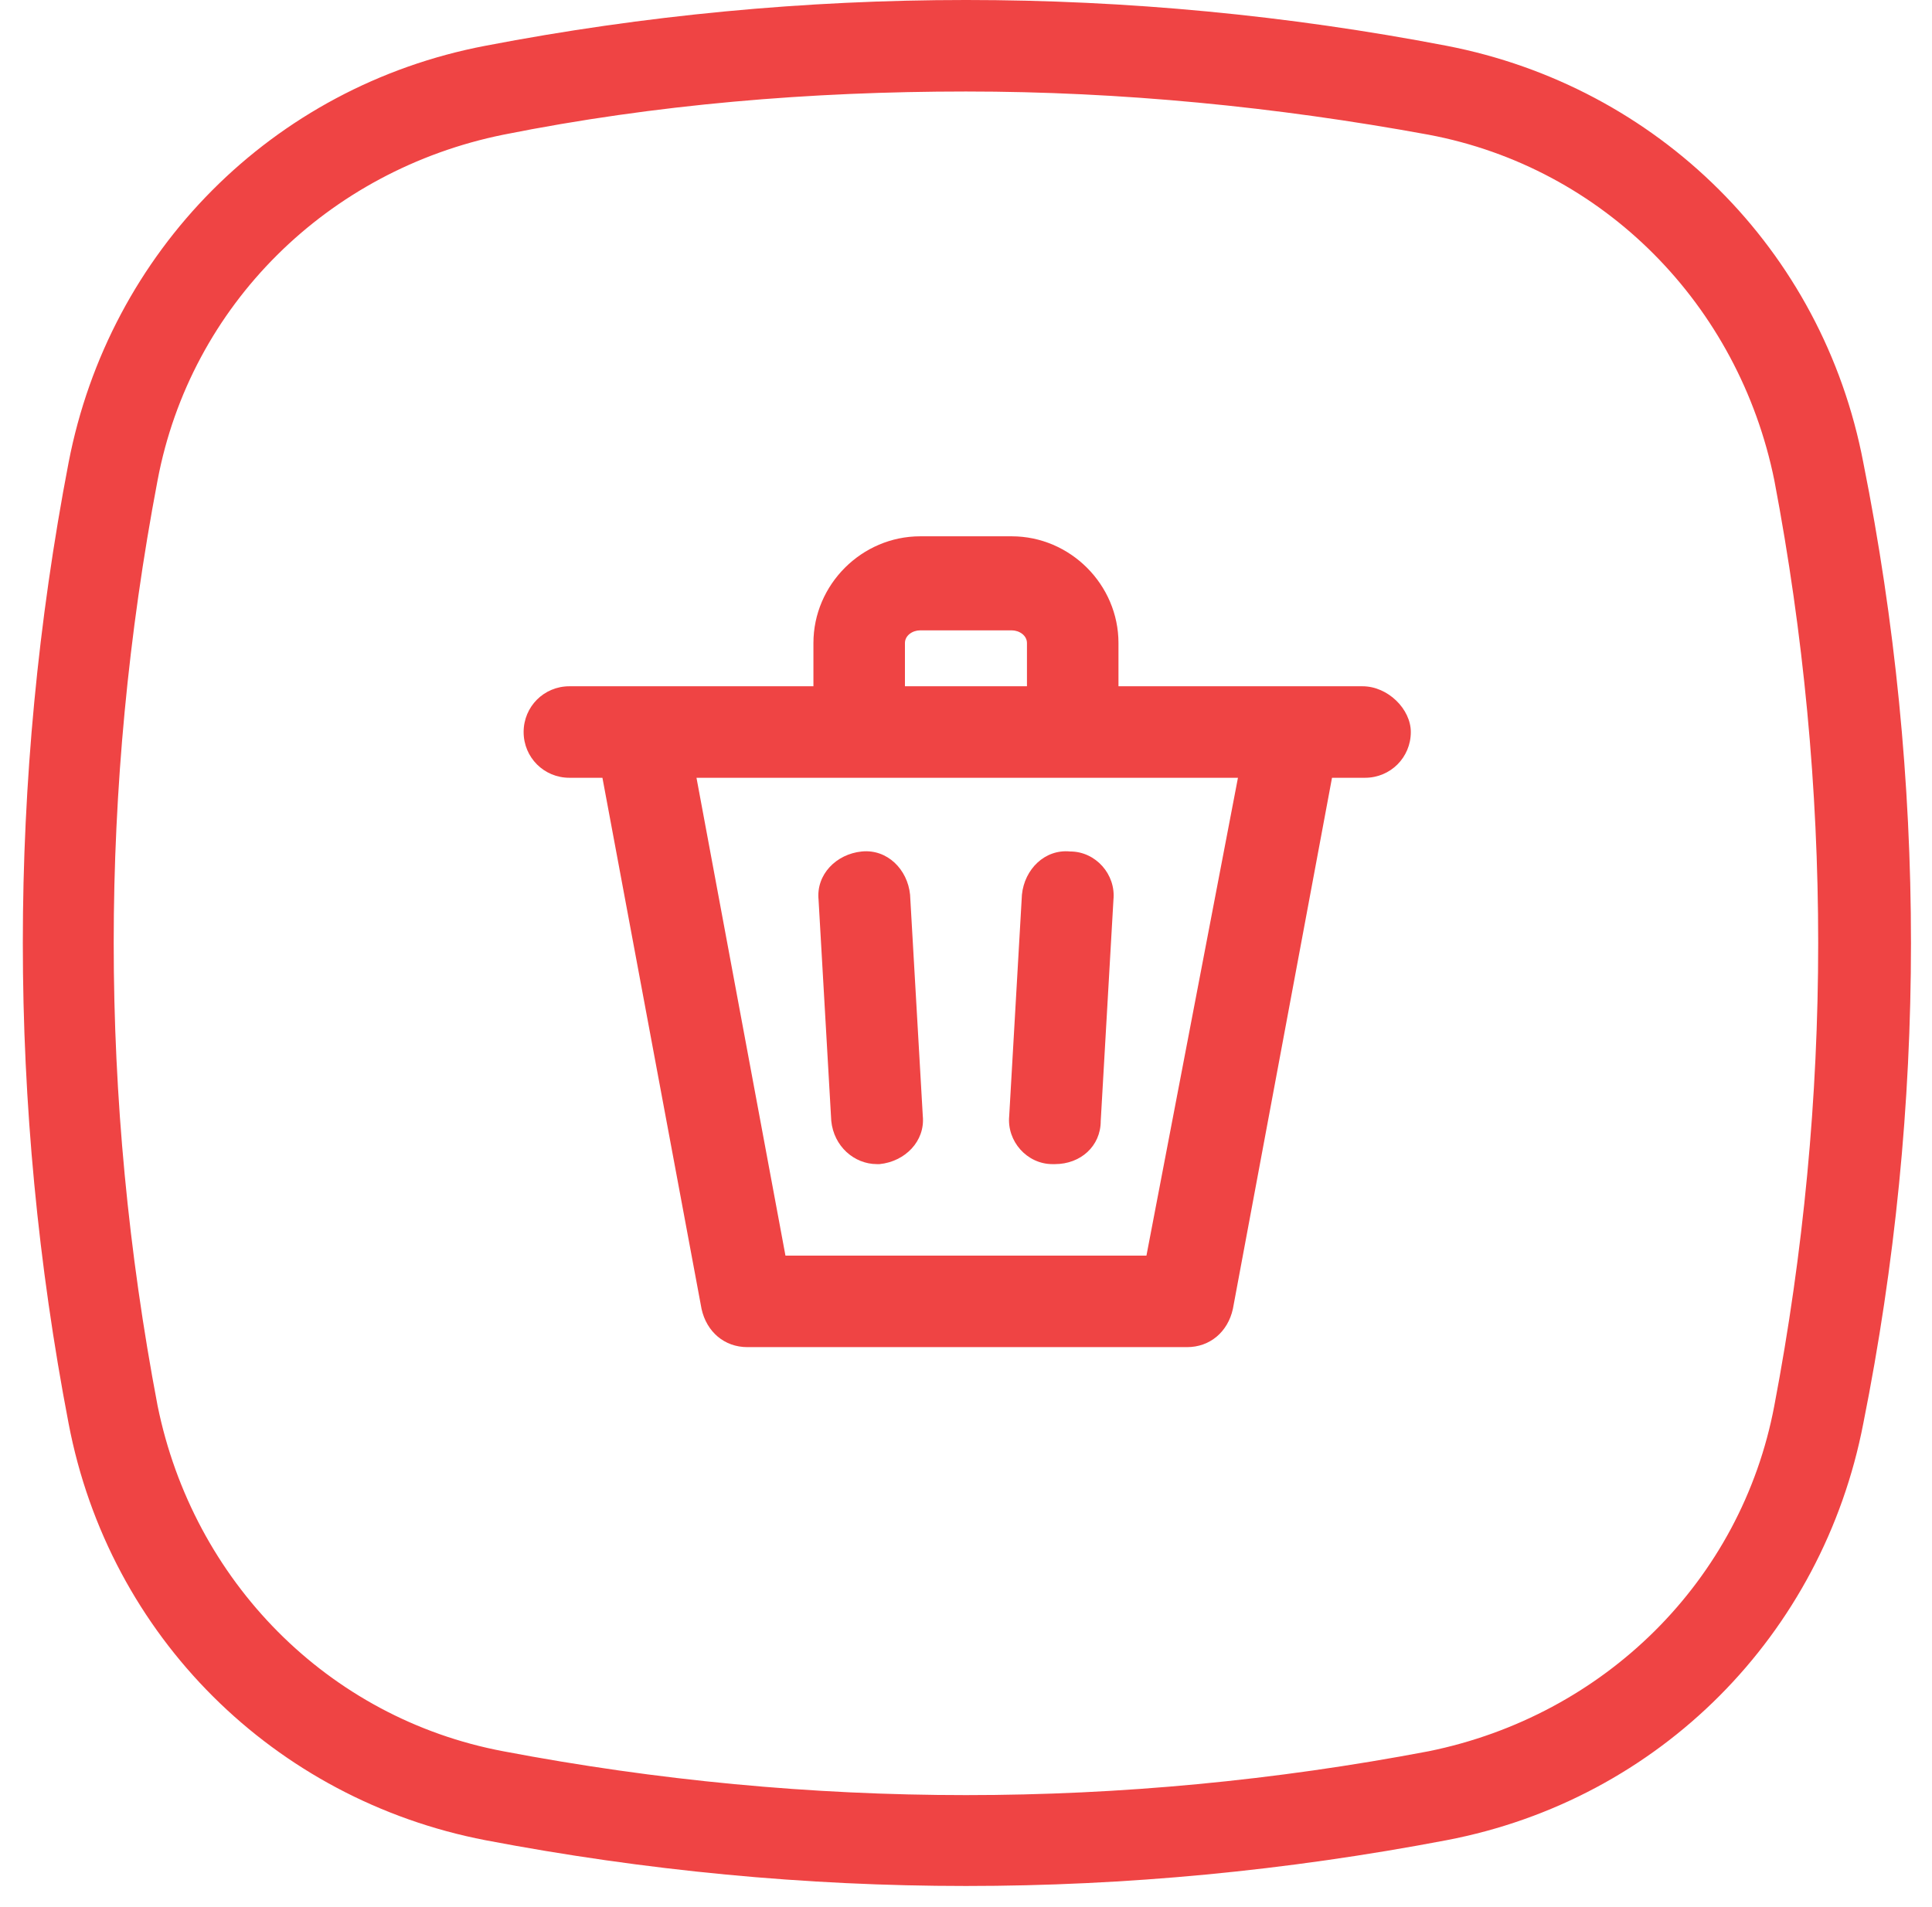
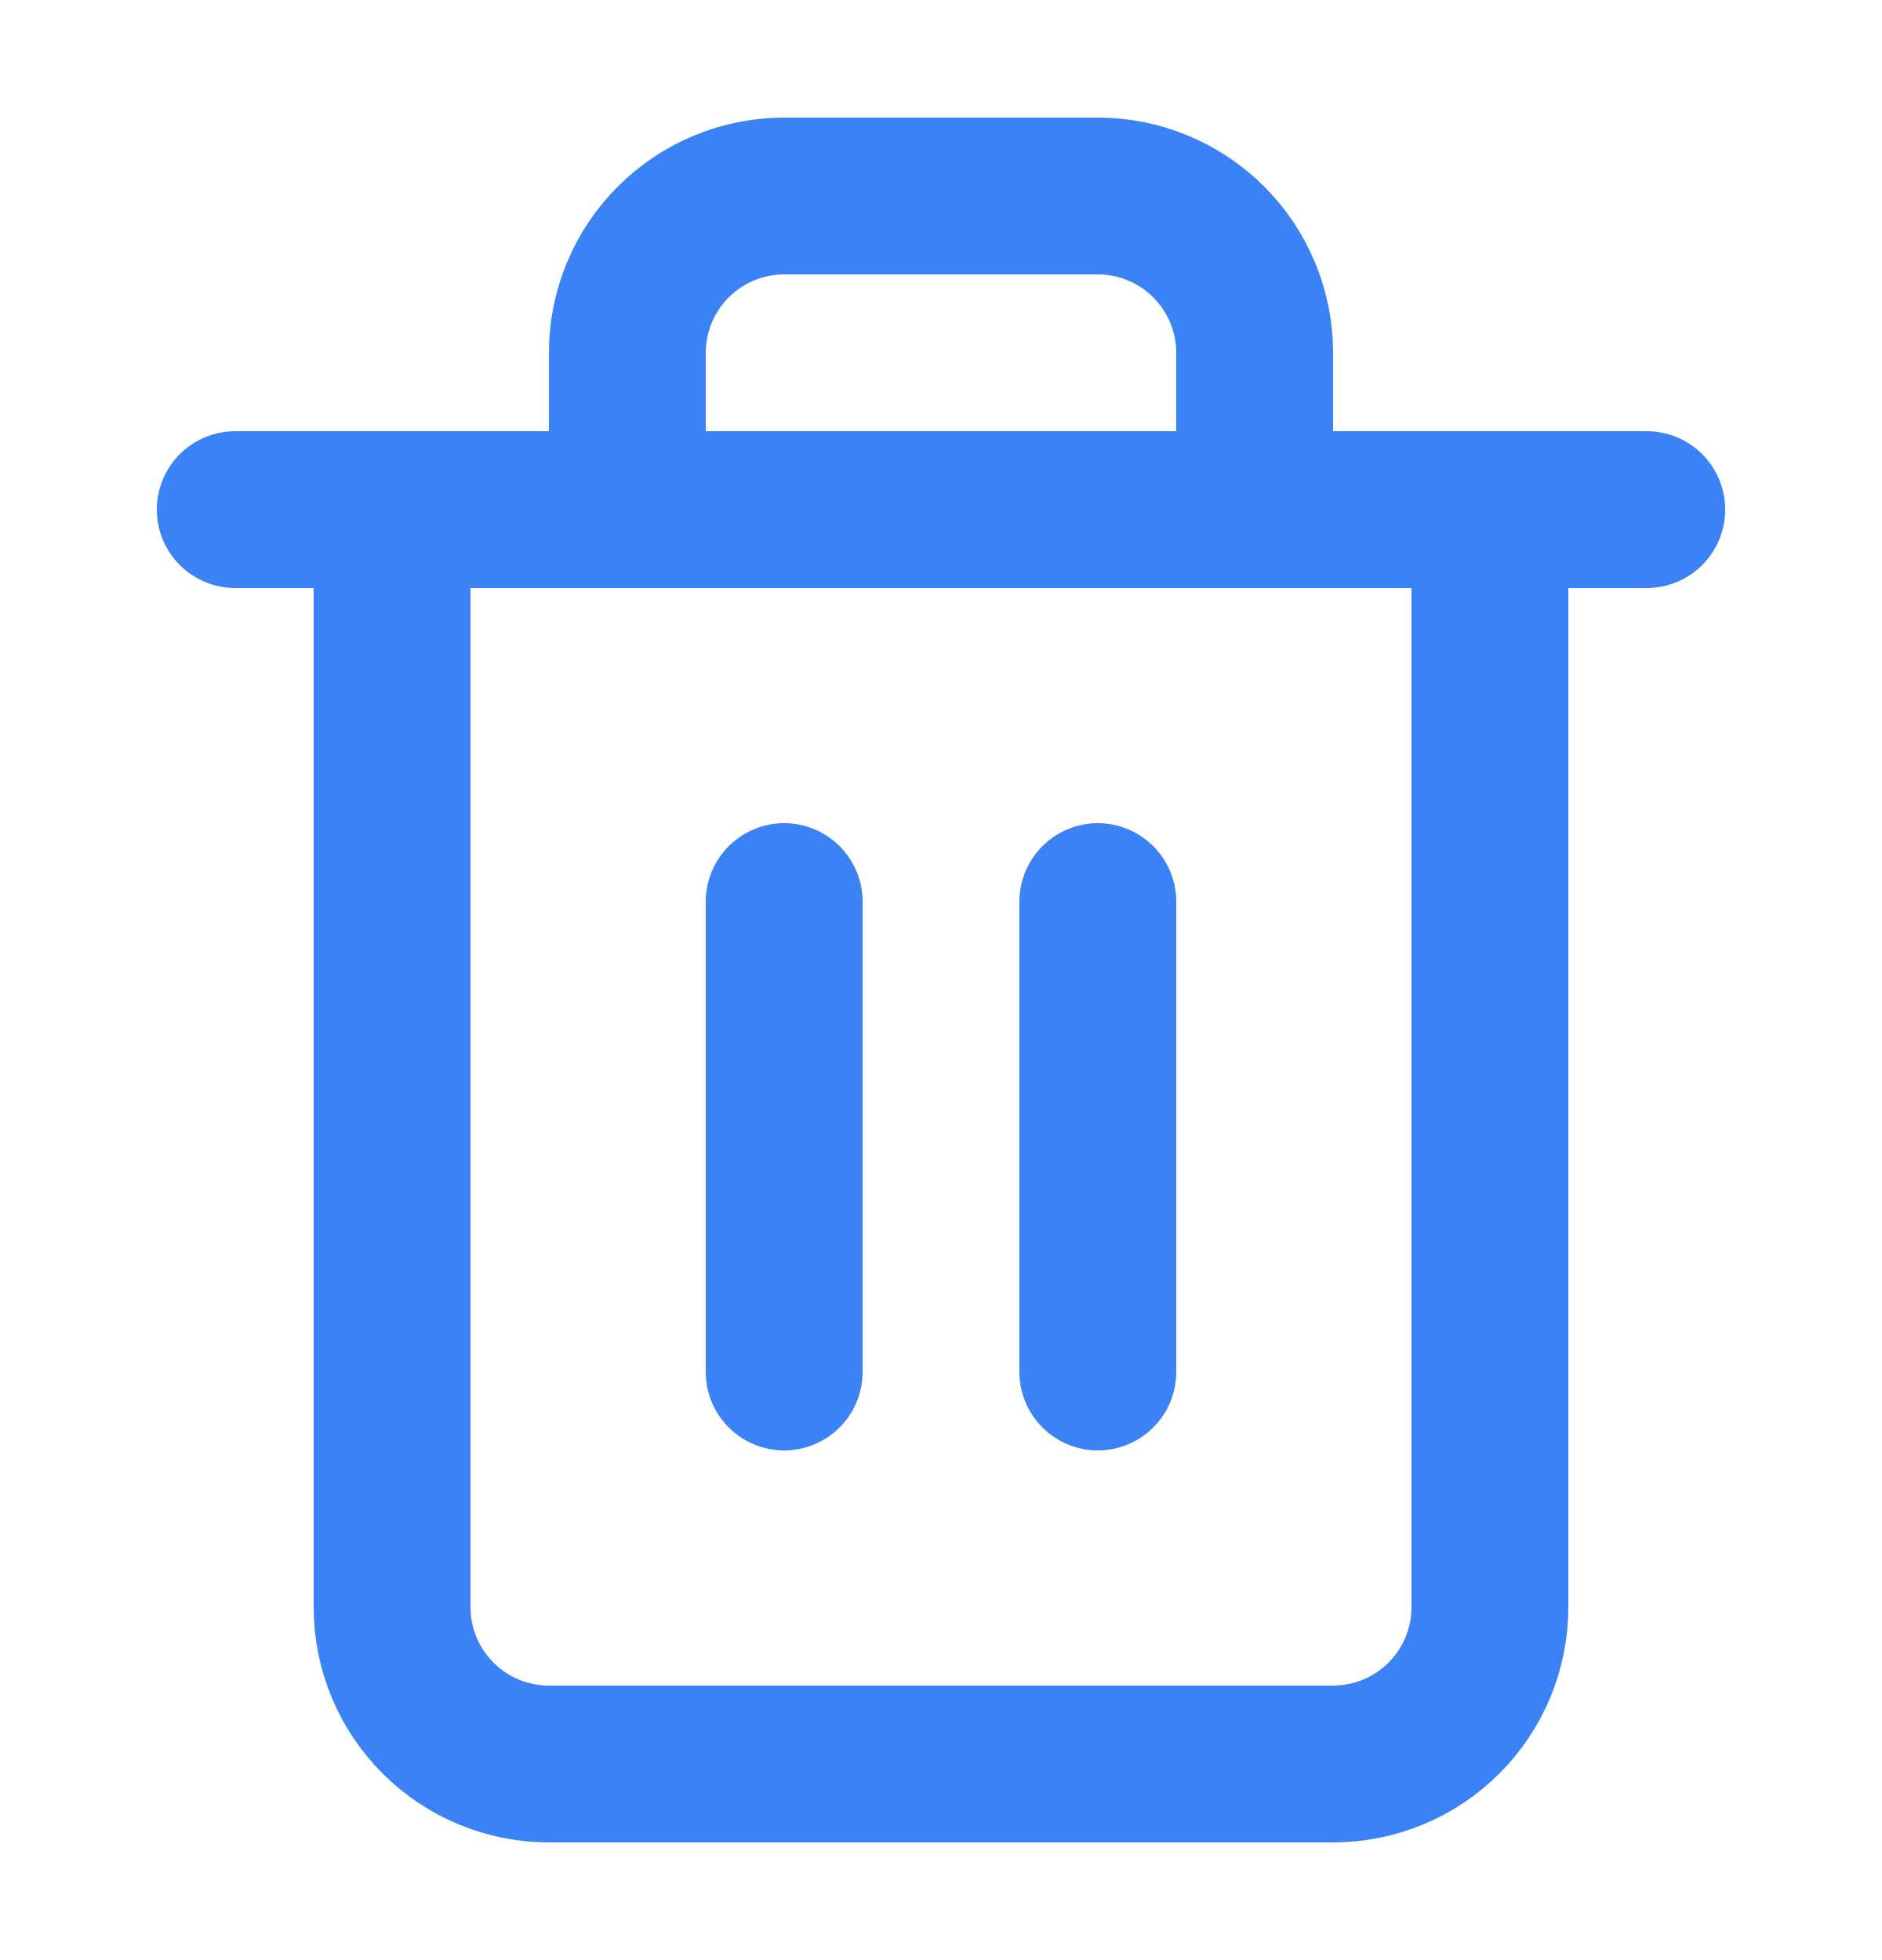
- <svg xmlns="http://www.w3.org/2000/svg" width="76" height="75" viewBox="0 0 76 75" fill="none">
-   <path d="M73.298 18.2C71.698 9.8 65.198 3.4 56.898 1.8C44.398 -0.6 31.598 -0.6 19.098 1.8C10.698 3.4 4.298 9.9 2.698 18.2C0.298 30.7 0.298 43.5 2.698 56C4.298 64.4 10.798 70.8 19.098 72.4C25.398 73.6 31.698 74.2 37.998 74.2C44.298 74.2 50.598 73.6 56.898 72.4C65.298 70.8 71.698 64.3 73.298 56C75.798 43.5 75.798 30.7 73.298 18.2ZM69.798 55.3C68.498 62.2 63.098 67.5 56.198 68.9C44.098 71.2 31.898 71.2 19.798 68.9C12.898 67.6 7.598 62.2 6.198 55.3C3.898 43.2 3.898 31 6.198 18.9C7.498 12 12.898 6.7 19.798 5.3C25.798 4.1 31.898 3.6 37.998 3.6C44.098 3.6 50.198 4.2 56.198 5.3C63.098 6.6 68.398 12 69.798 18.9C72.098 31 72.098 43.2 69.798 55.3Z" fill="#EF4444" />
-   <path d="M53.598 27H43.998V25.3C43.998 23 42.098 21.1 39.798 21.1H36.198C33.898 21.1 31.998 23 31.998 25.3V27H22.398C21.398 27 20.598 27.8 20.598 28.8C20.598 29.8 21.398 30.6 22.398 30.6H23.698L27.598 51.5C27.798 52.4 28.498 53 29.398 53H46.698C47.598 53 48.298 52.4 48.498 51.5L52.398 30.6H53.698C54.698 30.6 55.498 29.8 55.498 28.8C55.498 27.9 54.598 27 53.598 27ZM35.598 25.3C35.598 25 35.898 24.8 36.198 24.8H39.798C40.098 24.8 40.398 25 40.398 25.3V27H35.598V25.3ZM45.098 49.4H30.898L27.398 30.6H48.698L45.098 49.4Z" fill="#EF4444" />
-   <path d="M33.9 33.5C32.9 33.6 32.1 34.4 32.2 35.4L32.7 44.1C32.8 45.1 33.6 45.8 34.5 45.8H34.6C35.6 45.7 36.4 44.9 36.3 43.9L35.8 35.2C35.7 34.2 34.9 33.4 33.9 33.5Z" fill="#EF4444" />
-   <path d="M40.2 35.2L39.7 43.9C39.6 44.9 40.4 45.8 41.4 45.8H41.5C42.5 45.8 43.3 45.1 43.3 44.1L43.8 35.4C43.9 34.4 43.1 33.5 42.1 33.5C41.1 33.4 40.3 34.2 40.2 35.2Z" fill="#EF4444" />
+ <svg xmlns="http://www.w3.org/2000/svg" width="24" height="25" viewBox="0 0 24 25" fill="none">
+   <path d="M3 6.5H5H21" stroke="#3B82F6" stroke-width="2" stroke-linecap="round" stroke-linejoin="round" />
+   <path d="M19 6.5V20.5C19 21.03 18.789 21.539 18.414 21.914C18.039 22.289 17.53 22.5 17 22.5H7C6.47 22.5 5.961 22.289 5.586 21.914C5.211 21.539 5 21.03 5 20.5V6.5M8 6.5V4.5C8 3.97 8.211 3.461 8.586 3.086C8.961 2.711 9.47 2.5 10 2.5H14C14.53 2.5 15.039 2.711 15.414 3.086C15.789 3.461 16 3.97 16 4.5V6.5" stroke="#3B82F6" stroke-width="2" stroke-linecap="round" stroke-linejoin="round" />
+   <path d="M10 11.5V17.5" stroke="#3B82F6" stroke-width="2" stroke-linecap="round" stroke-linejoin="round" />
+   <path d="M14 11.5V17.5" stroke="#3B82F6" stroke-width="2" stroke-linecap="round" stroke-linejoin="round" />
</svg>
